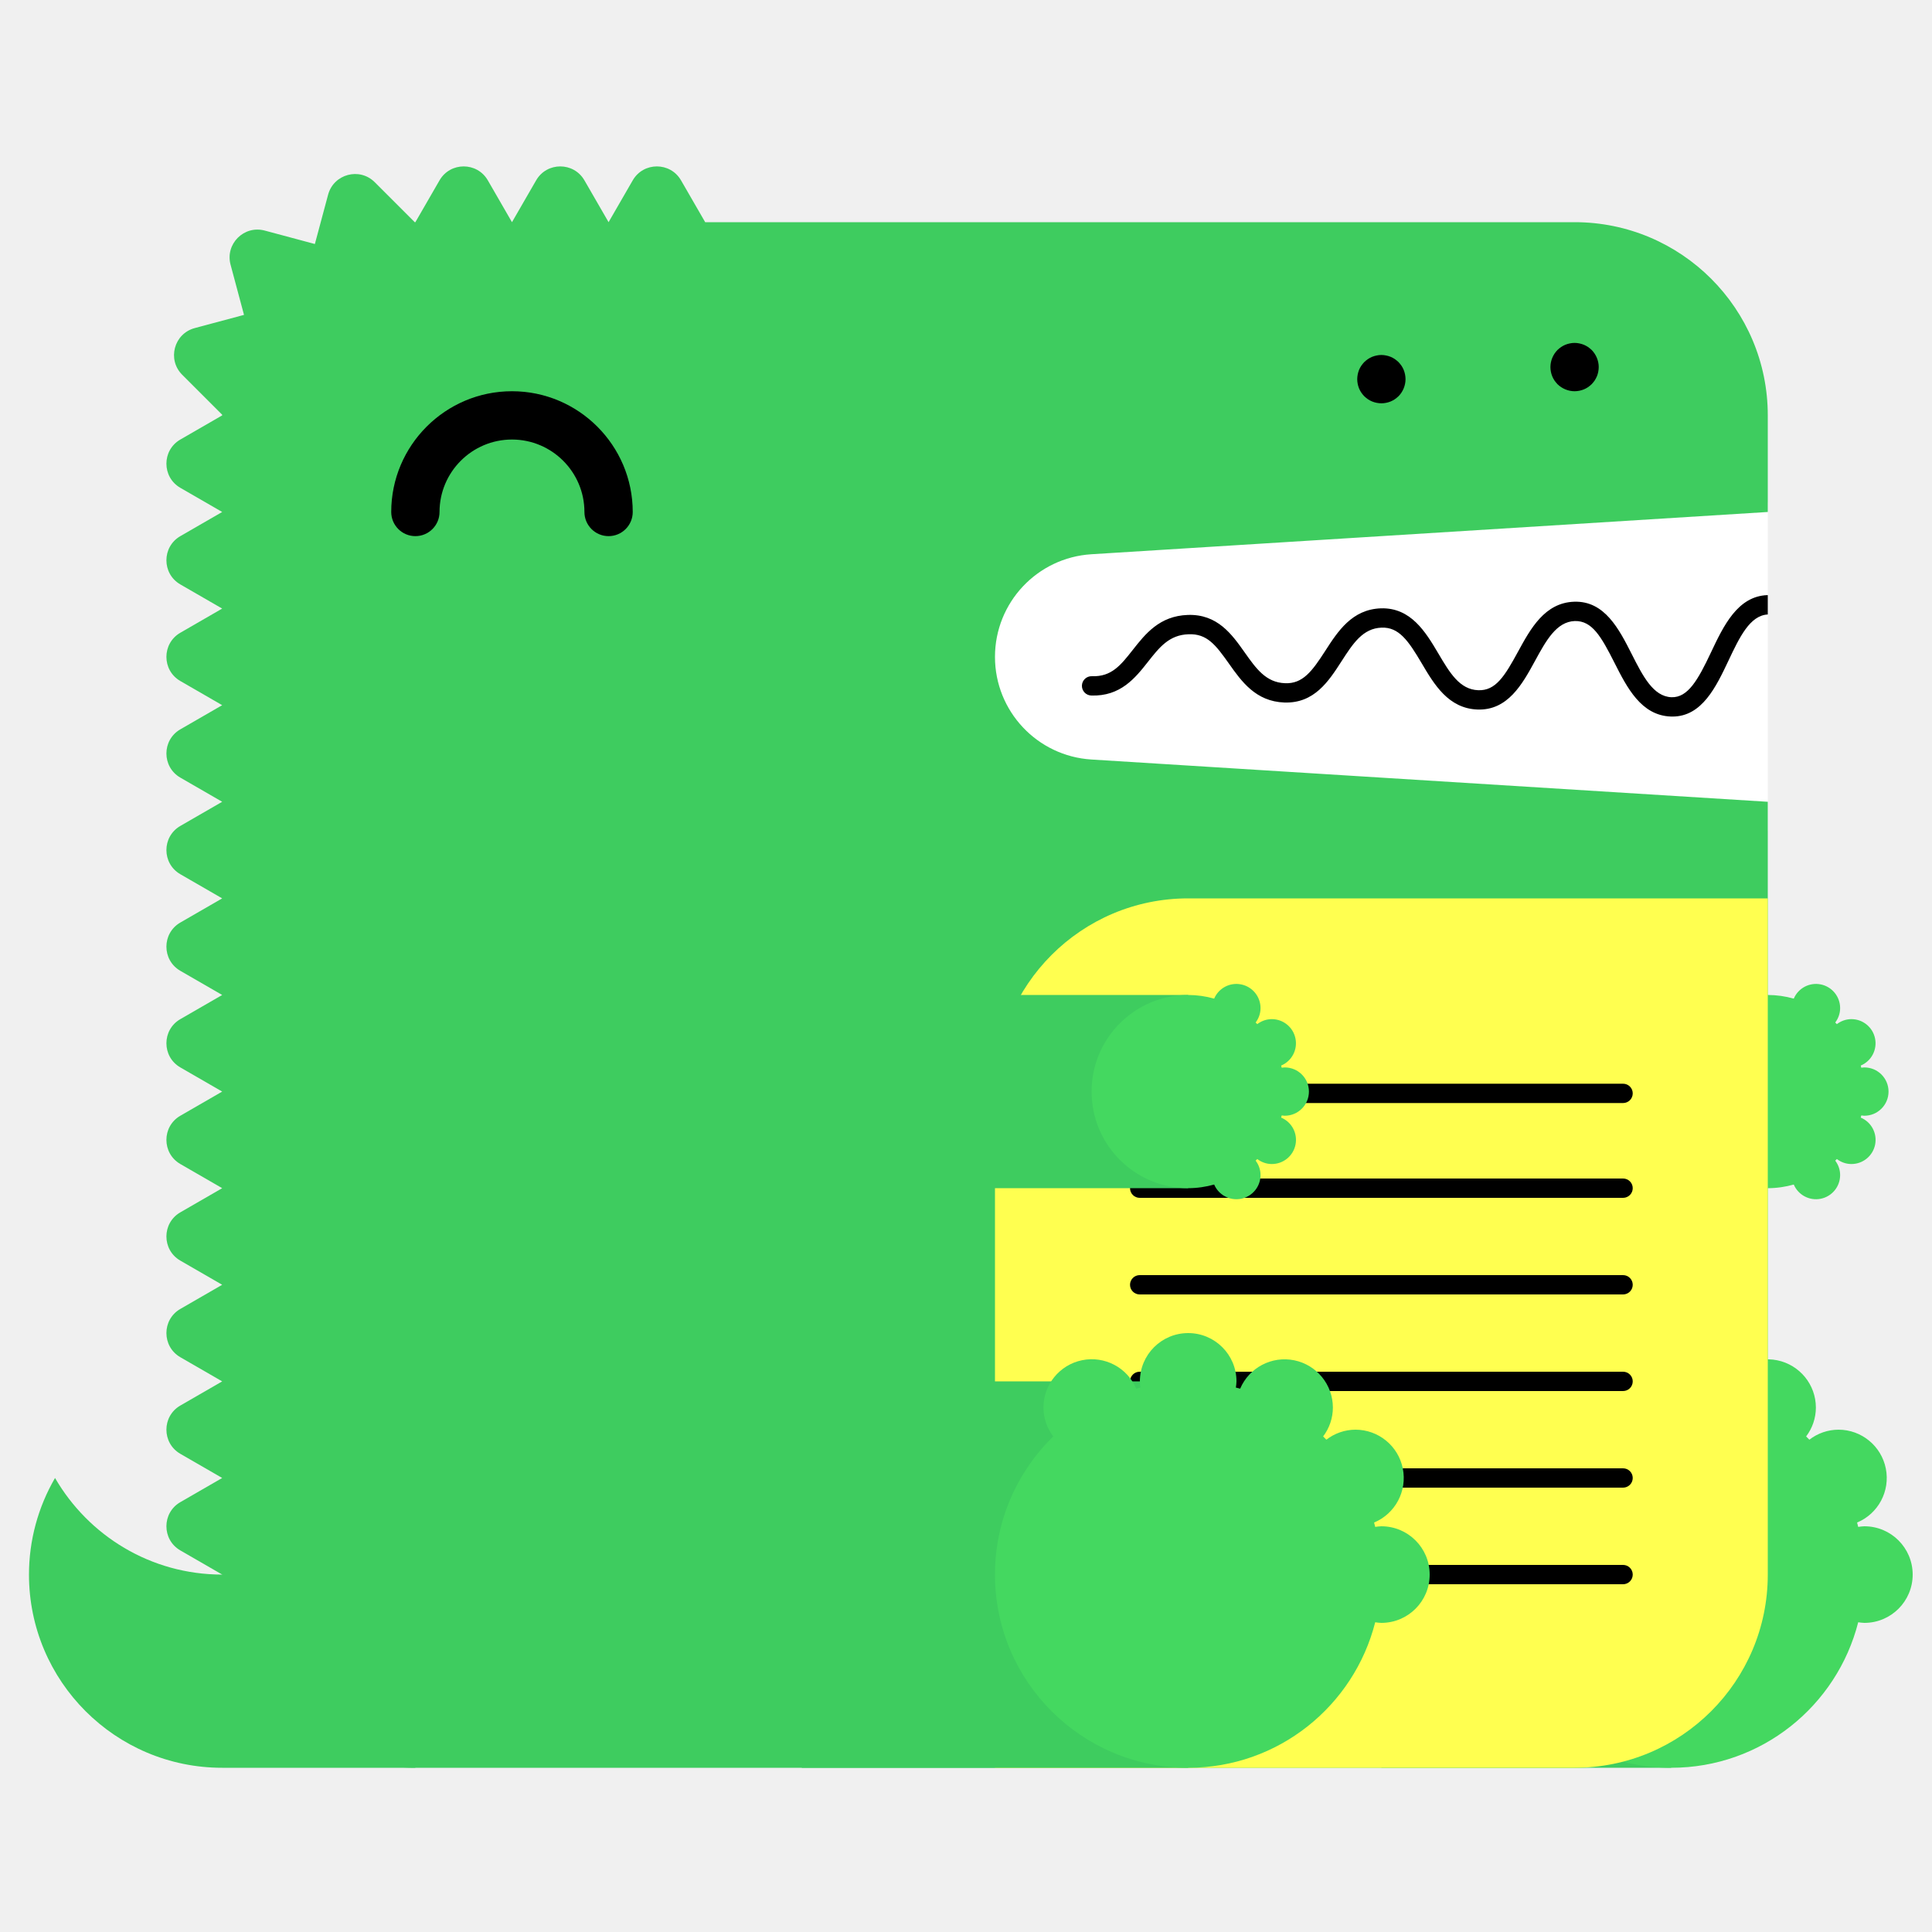
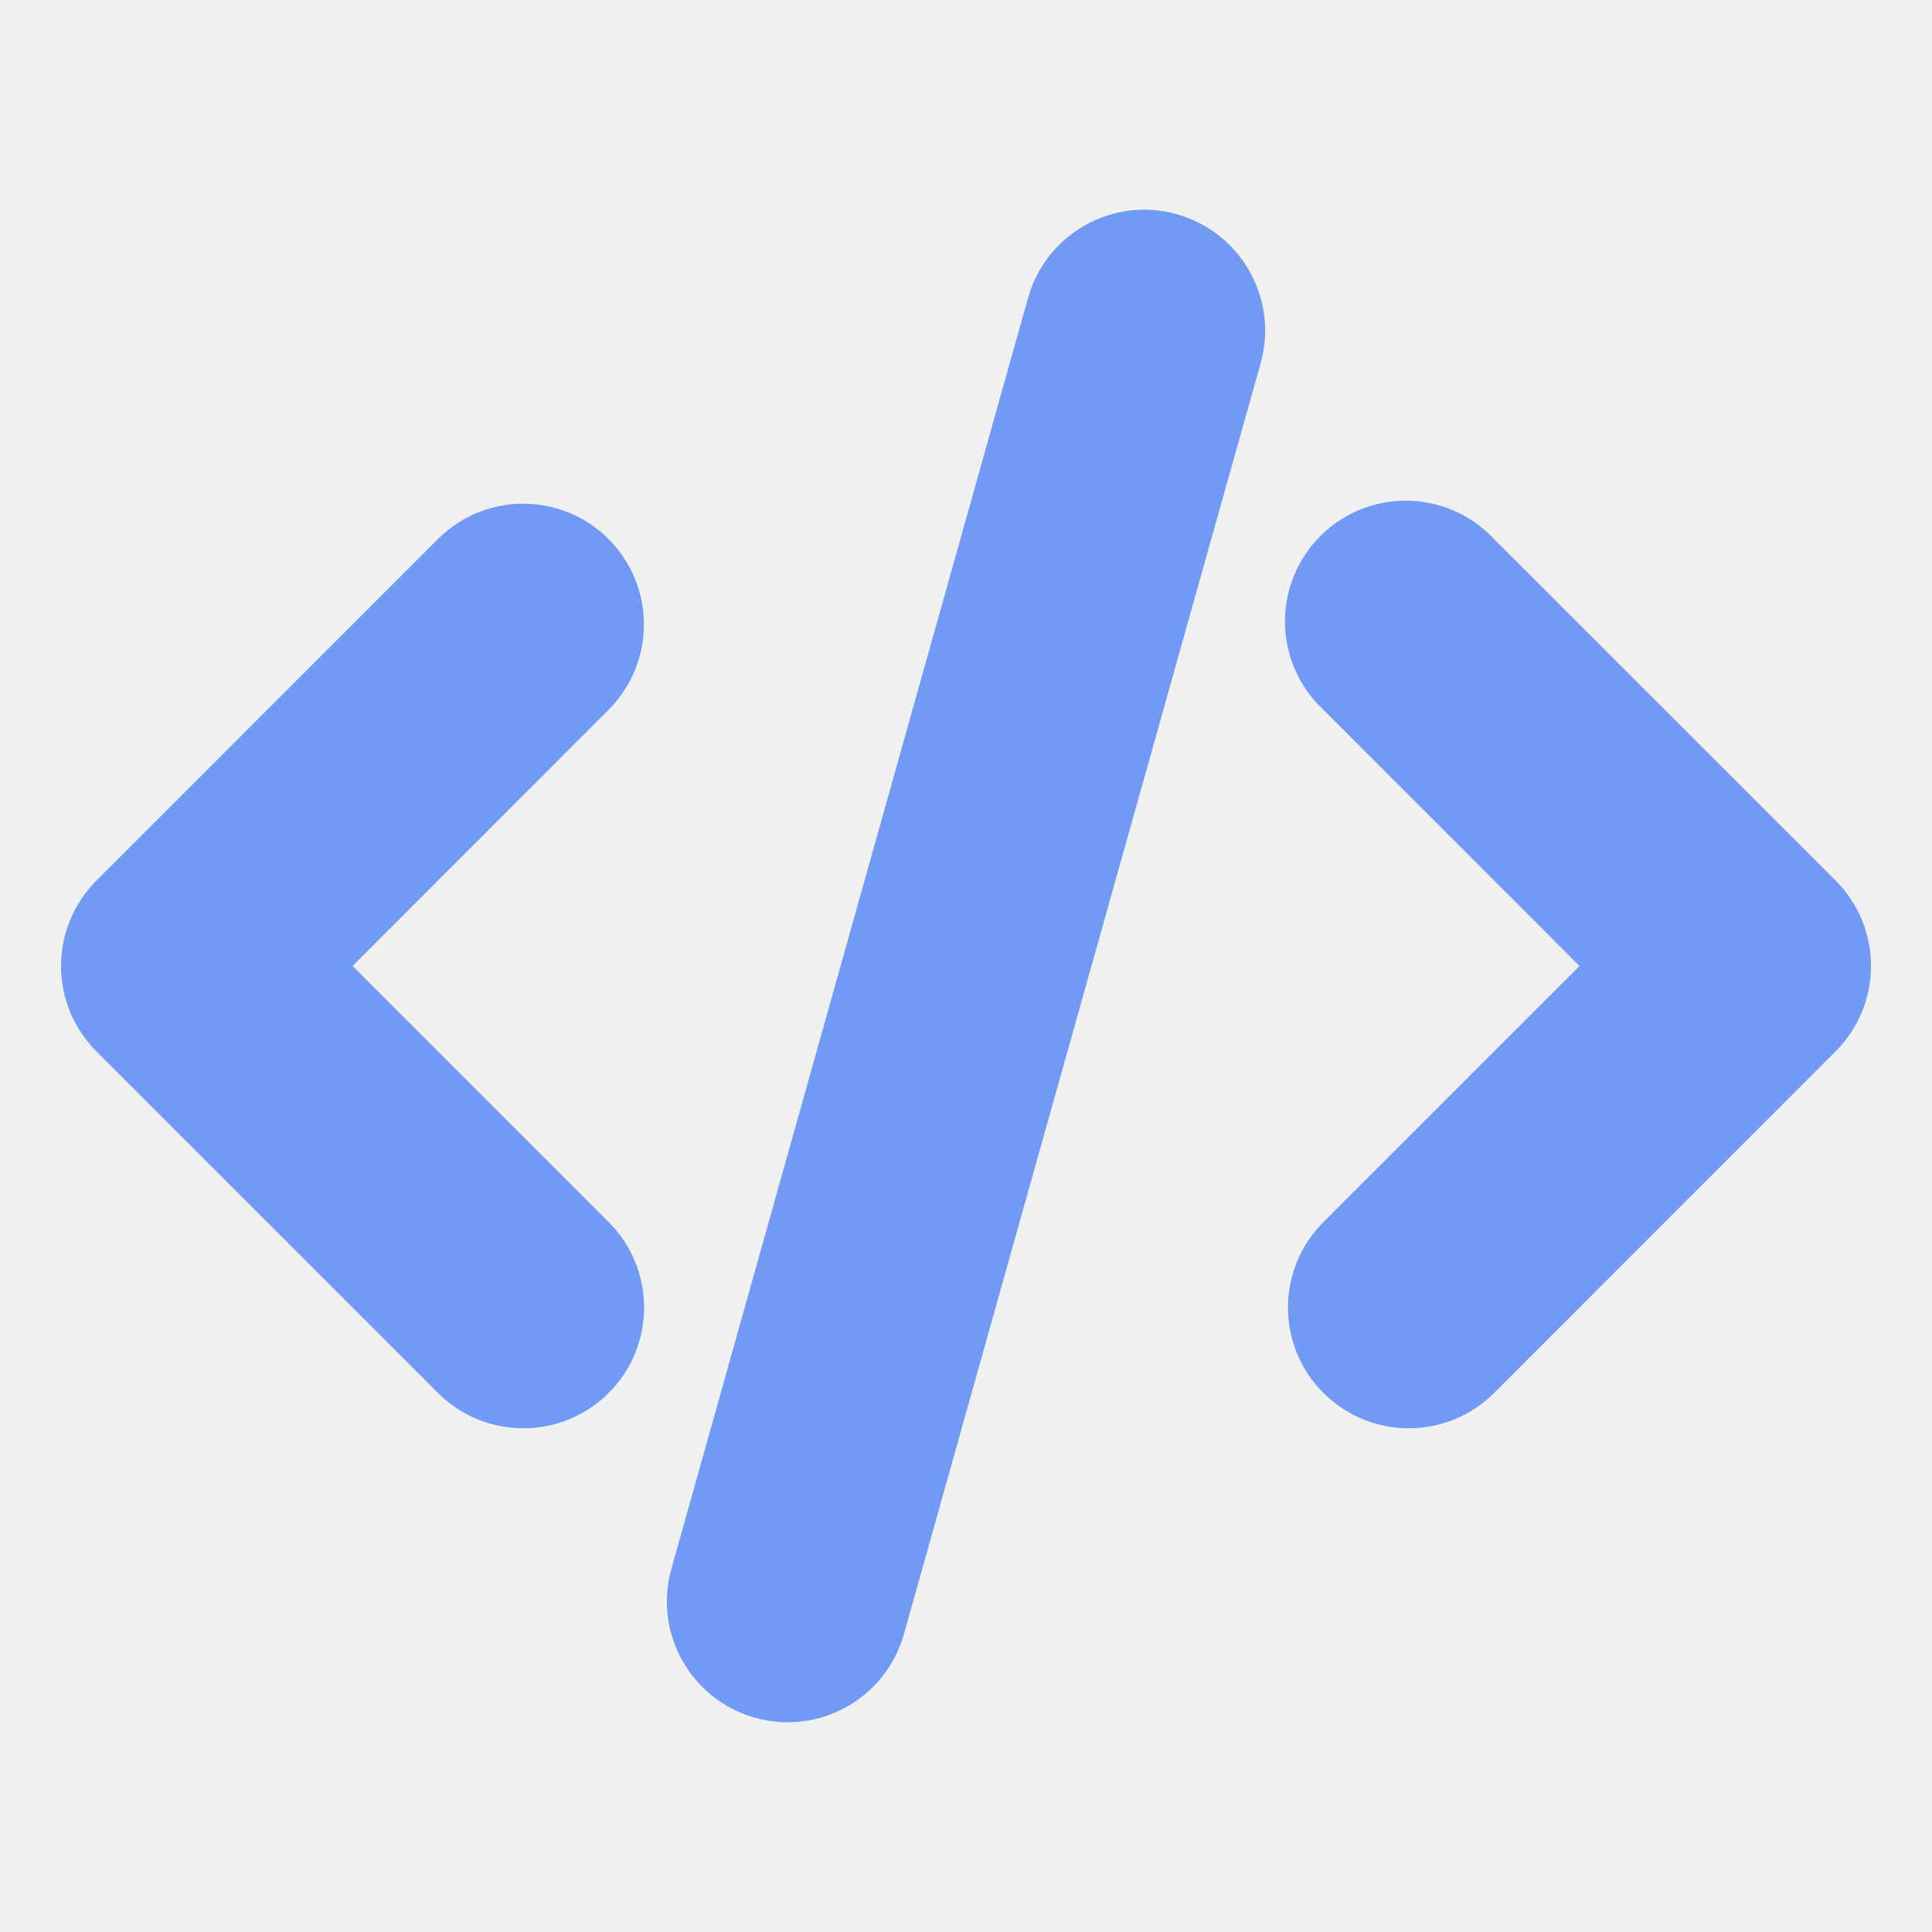
- <svg xmlns="http://www.w3.org/2000/svg" width="200" height="200" viewBox="0 0 200 200">
-   <g fill="none" fill-rule="evenodd">
-     <path fill="#FFF" d="M99 52h84v34H99z" />
-     <path d="M23 163c-7.398 0-13.843-4.027-17.303-10A19.886 19.886 0 0 0 3 163c0 11.046 8.954 20 20 20h20v-20H23z" fill="#3ECC5F" />
-     <path d="M112.98 57.376L183 53V43c0-11.046-8.954-20-20-20H73l-2.5-4.33c-1.112-1.925-3.889-1.925-5 0L63 23l-2.5-4.33c-1.111-1.925-3.889-1.925-5 0L53 23l-2.5-4.33c-1.111-1.925-3.889-1.925-5 0L43 23c-.022 0-.042.003-.065.003l-4.142-4.141c-1.57-1.571-4.252-.853-4.828 1.294l-1.369 5.104-5.192-1.392c-2.148-.575-4.111 1.389-3.535 3.536l1.39 5.193-5.102 1.367c-2.148.576-2.867 3.259-1.296 4.83l4.142 4.142c0 .021-.003.042-.003.064l-4.33 2.5c-1.925 1.111-1.925 3.889 0 5L23 53l-4.33 2.5c-1.925 1.111-1.925 3.889 0 5L23 63l-4.33 2.5c-1.925 1.111-1.925 3.889 0 5L23 73l-4.33 2.5c-1.925 1.111-1.925 3.889 0 5L23 83l-4.33 2.5c-1.925 1.111-1.925 3.889 0 5L23 93l-4.33 2.5c-1.925 1.111-1.925 3.889 0 5L23 103l-4.33 2.5c-1.925 1.111-1.925 3.889 0 5L23 113l-4.33 2.5c-1.925 1.111-1.925 3.889 0 5L23 123l-4.33 2.5c-1.925 1.111-1.925 3.889 0 5L23 133l-4.33 2.5c-1.925 1.111-1.925 3.889 0 5L23 143l-4.33 2.5c-1.925 1.111-1.925 3.889 0 5L23 153l-4.33 2.5c-1.925 1.111-1.925 3.889 0 5L23 163c0 11.046 8.954 20 20 20h120c11.046 0 20-8.954 20-20V83l-70.02-4.376A10.645 10.645 0 0 1 103 68c0-5.621 4.37-10.273 9.98-10.624" fill="#3ECC5F" />
-     <path fill="#3ECC5F" d="M143 183h30v-40h-30z" />
-     <path d="M193 158c-.219 0-.428.037-.639.064-.038-.15-.074-.301-.116-.451A5 5 0 0 0 190.32 148a4.96 4.96 0 0 0-3.016 1.036 26.531 26.531 0 0 0-.335-.336 4.955 4.955 0 0 0 1.011-2.987 5 5 0 0 0-9.599-1.959c-.148-.042-.297-.077-.445-.115.027-.211.064-.42.064-.639a5 5 0 0 0-5-5 5 5 0 0 0-5 5c0 .219.037.428.064.639-.148.038-.297.073-.445.115a4.998 4.998 0 0 0-9.599 1.959c0 1.125.384 2.151 1.011 2.987-3.717 3.632-6.031 8.693-6.031 14.3 0 11.046 8.954 20 20 20 9.339 0 17.16-6.41 19.361-15.064.211.027.42.064.639.064a5 5 0 0 0 5-5 5 5 0 0 0-5-5" fill="#44D860" />
-     <path fill="#3ECC5F" d="M153 123h30v-20h-30z" />
-     <path d="M193 115.5a2.5 2.5 0 1 0 0-5c-.109 0-.214.019-.319.032-.02-.075-.037-.15-.058-.225a2.501 2.501 0 0 0-.963-4.807c-.569 0-1.088.197-1.508.518a6.653 6.653 0 0 0-.168-.168c.314-.417.506-.931.506-1.494a2.5 2.5 0 0 0-4.8-.979A9.987 9.987 0 0 0 183 103c-5.522 0-10 4.478-10 10s4.478 10 10 10c.934 0 1.833-.138 2.69-.377a2.5 2.5 0 0 0 4.8-.979c0-.563-.192-1.077-.506-1.494.057-.055.113-.111.168-.168.42.321.939.518 1.508.518a2.5 2.5 0 0 0 .963-4.807c.021-.074.038-.15.058-.225.105.013.21.032.319.032" fill="#44D860" />
-     <path d="M63 55.5a2.5 2.5 0 0 1-2.5-2.5c0-4.136-3.364-7.5-7.5-7.5s-7.5 3.364-7.5 7.5a2.5 2.5 0 1 1-5 0c0-6.893 5.607-12.5 12.5-12.5S65.5 46.107 65.5 53a2.5 2.5 0 0 1-2.5 2.5" fill="#000" />
-     <path d="M103 183h60c11.046 0 20-8.954 20-20V93h-60c-11.046 0-20 8.954-20 20v70z" fill="#FFFF50" />
-     <path d="M168.02 124h-50.04a1 1 0 1 1 0-2h50.04a1 1 0 1 1 0 2m0 20h-50.04a1 1 0 1 1 0-2h50.04a1 1 0 1 1 0 2m0 20h-50.04a1 1 0 1 1 0-2h50.04a1 1 0 1 1 0 2m0-49.814h-50.04a1 1 0 1 1 0-2h50.04a1 1 0 1 1 0 2m0 19.814h-50.04a1 1 0 1 1 0-2h50.04a1 1 0 1 1 0 2m0 20h-50.04a1 1 0 1 1 0-2h50.04a1 1 0 1 1 0 2M183 61.611c-.012 0-.022-.006-.034-.005-3.09.105-4.552 3.196-5.842 5.923-1.346 2.85-2.387 4.703-4.093 4.647-1.889-.068-2.969-2.202-4.113-4.46-1.314-2.594-2.814-5.536-5.963-5.426-3.046.104-4.513 2.794-5.807 5.167-1.377 2.528-2.314 4.065-4.121 3.994-1.927-.07-2.951-1.805-4.136-3.813-1.321-2.236-2.848-4.75-5.936-4.664-2.994.103-4.465 2.385-5.763 4.4-1.373 2.13-2.335 3.428-4.165 3.351-1.973-.07-2.992-1.51-4.171-3.177-1.324-1.873-2.816-3.993-5.895-3.89-2.928.1-4.399 1.97-5.696 3.618-1.232 1.564-2.194 2.802-4.229 2.724a1 1 0 0 0-.072 2c3.017.101 4.545-1.8 5.872-3.487 1.177-1.496 2.193-2.787 4.193-2.855 1.926-.082 2.829 1.115 4.195 3.045 1.297 1.834 2.769 3.914 5.731 4.021 3.103.104 4.596-2.215 5.918-4.267 1.182-1.834 2.202-3.417 4.15-3.484 1.793-.067 2.769 1.35 4.145 3.681 1.297 2.197 2.766 4.686 5.787 4.796 3.125.108 4.634-2.62 5.949-5.035 1.139-2.088 2.214-4.06 4.119-4.126 1.793-.042 2.728 1.595 4.111 4.33 1.292 2.553 2.757 5.445 5.825 5.556l.169.003c3.064 0 4.518-3.075 5.805-5.794 1.139-2.41 2.217-4.68 4.067-4.773v-2z" fill="#000" />
-     <path fill="#3ECC5F" d="M83 183h40v-40H83z" />
-     <path d="M143 158c-.219 0-.428.037-.639.064-.038-.15-.074-.301-.116-.451A5 5 0 0 0 140.32 148a4.96 4.96 0 0 0-3.016 1.036 26.531 26.531 0 0 0-.335-.336 4.955 4.955 0 0 0 1.011-2.987 5 5 0 0 0-9.599-1.959c-.148-.042-.297-.077-.445-.115.027-.211.064-.42.064-.639a5 5 0 0 0-5-5 5 5 0 0 0-5 5c0 .219.037.428.064.639-.148.038-.297.073-.445.115a4.998 4.998 0 0 0-9.599 1.959c0 1.125.384 2.151 1.011 2.987-3.717 3.632-6.031 8.693-6.031 14.3 0 11.046 8.954 20 20 20 9.339 0 17.16-6.41 19.361-15.064.211.027.42.064.639.064a5 5 0 0 0 5-5 5 5 0 0 0-5-5" fill="#44D860" />
-     <path fill="#3ECC5F" d="M83 123h40v-20H83z" />
-     <path d="M133 115.5a2.5 2.5 0 1 0 0-5c-.109 0-.214.019-.319.032-.02-.075-.037-.15-.058-.225a2.501 2.501 0 0 0-.963-4.807c-.569 0-1.088.197-1.508.518a6.653 6.653 0 0 0-.168-.168c.314-.417.506-.931.506-1.494a2.5 2.5 0 0 0-4.8-.979A9.987 9.987 0 0 0 123 103c-5.522 0-10 4.478-10 10s4.478 10 10 10c.934 0 1.833-.138 2.69-.377a2.5 2.5 0 0 0 4.8-.979c0-.563-.192-1.077-.506-1.494.057-.055.113-.111.168-.168.42.321.939.518 1.508.518a2.5 2.5 0 0 0 .963-4.807c.021-.074.038-.15.058-.225.105.013.21.032.319.032" fill="#44D860" />
-     <path d="M143 41.75c-.16 0-.33-.02-.49-.05a2.52 2.52 0 0 1-.47-.14c-.15-.06-.29-.14-.431-.23-.13-.09-.259-.2-.38-.31-.109-.12-.219-.24-.309-.38s-.17-.28-.231-.43a2.619 2.619 0 0 1-.189-.96c0-.16.02-.33.05-.49.03-.16.08-.31.139-.47.061-.15.141-.29.231-.43.09-.13.2-.26.309-.38.121-.11.25-.22.38-.31.141-.09.281-.17.431-.23.149-.06.31-.11.47-.14.32-.07.65-.07.98 0 .159.03.32.08.47.14.149.06.29.14.43.23.13.09.259.2.38.31.11.12.22.25.31.38.09.14.17.28.23.43.06.16.11.31.14.47.029.16.05.33.05.49 0 .66-.271 1.31-.73 1.77-.121.11-.25.22-.38.31-.14.09-.281.17-.43.23a2.565 2.565 0 0 1-.96.19m20-1.25c-.66 0-1.3-.27-1.771-.73a3.802 3.802 0 0 1-.309-.38c-.09-.14-.17-.28-.231-.43a2.619 2.619 0 0 1-.189-.96c0-.66.27-1.3.729-1.77.121-.11.25-.22.38-.31.141-.09.281-.17.431-.23.149-.06.31-.11.47-.14.32-.07.66-.07.98 0 .159.03.32.08.47.14.149.06.29.14.43.23.13.09.259.2.38.31.459.47.73 1.11.73 1.77 0 .16-.021.33-.05.49-.03.16-.08.32-.14.47-.07.15-.14.29-.23.43-.09.13-.2.26-.31.38-.121.11-.25.22-.38.31-.14.09-.281.17-.43.23a2.565 2.565 0 0 1-.96.19" fill="#000" />
+ <svg xmlns="http://www.w3.org/2000/svg" width="32" height="32" viewBox="0 0 24 24">
+   <g fill="none">
+     <path d="M0 0h24v24H0z" />
+     <path fill="#719af4" d="M14.62 2.662a1.5 1.5 0 0 1 1.04 1.85l-4.431 15.787a1.5 1.5 0 0 1-2.889-.81L12.771 3.7a1.5 1.5 0 0 1 1.85-1.039ZM7.56 6.697a1.5 1.5 0 0 1 0 2.12L4.38 12l3.182 3.182a1.5 1.5 0 1 1-2.122 2.121L1.197 13.06a1.5 1.5 0 0 1 0-2.12l4.242-4.243a1.5 1.5 0 0 1 2.122 0Zm8.88 2.12a1.5 1.5 0 1 1 2.12-2.12l4.243 4.242a1.5 1.5 0 0 1 0 2.121l-4.242 4.243a1.5 1.5 0 1 1-2.122-2.121L19.621 12z" />
  </g>
</svg>
